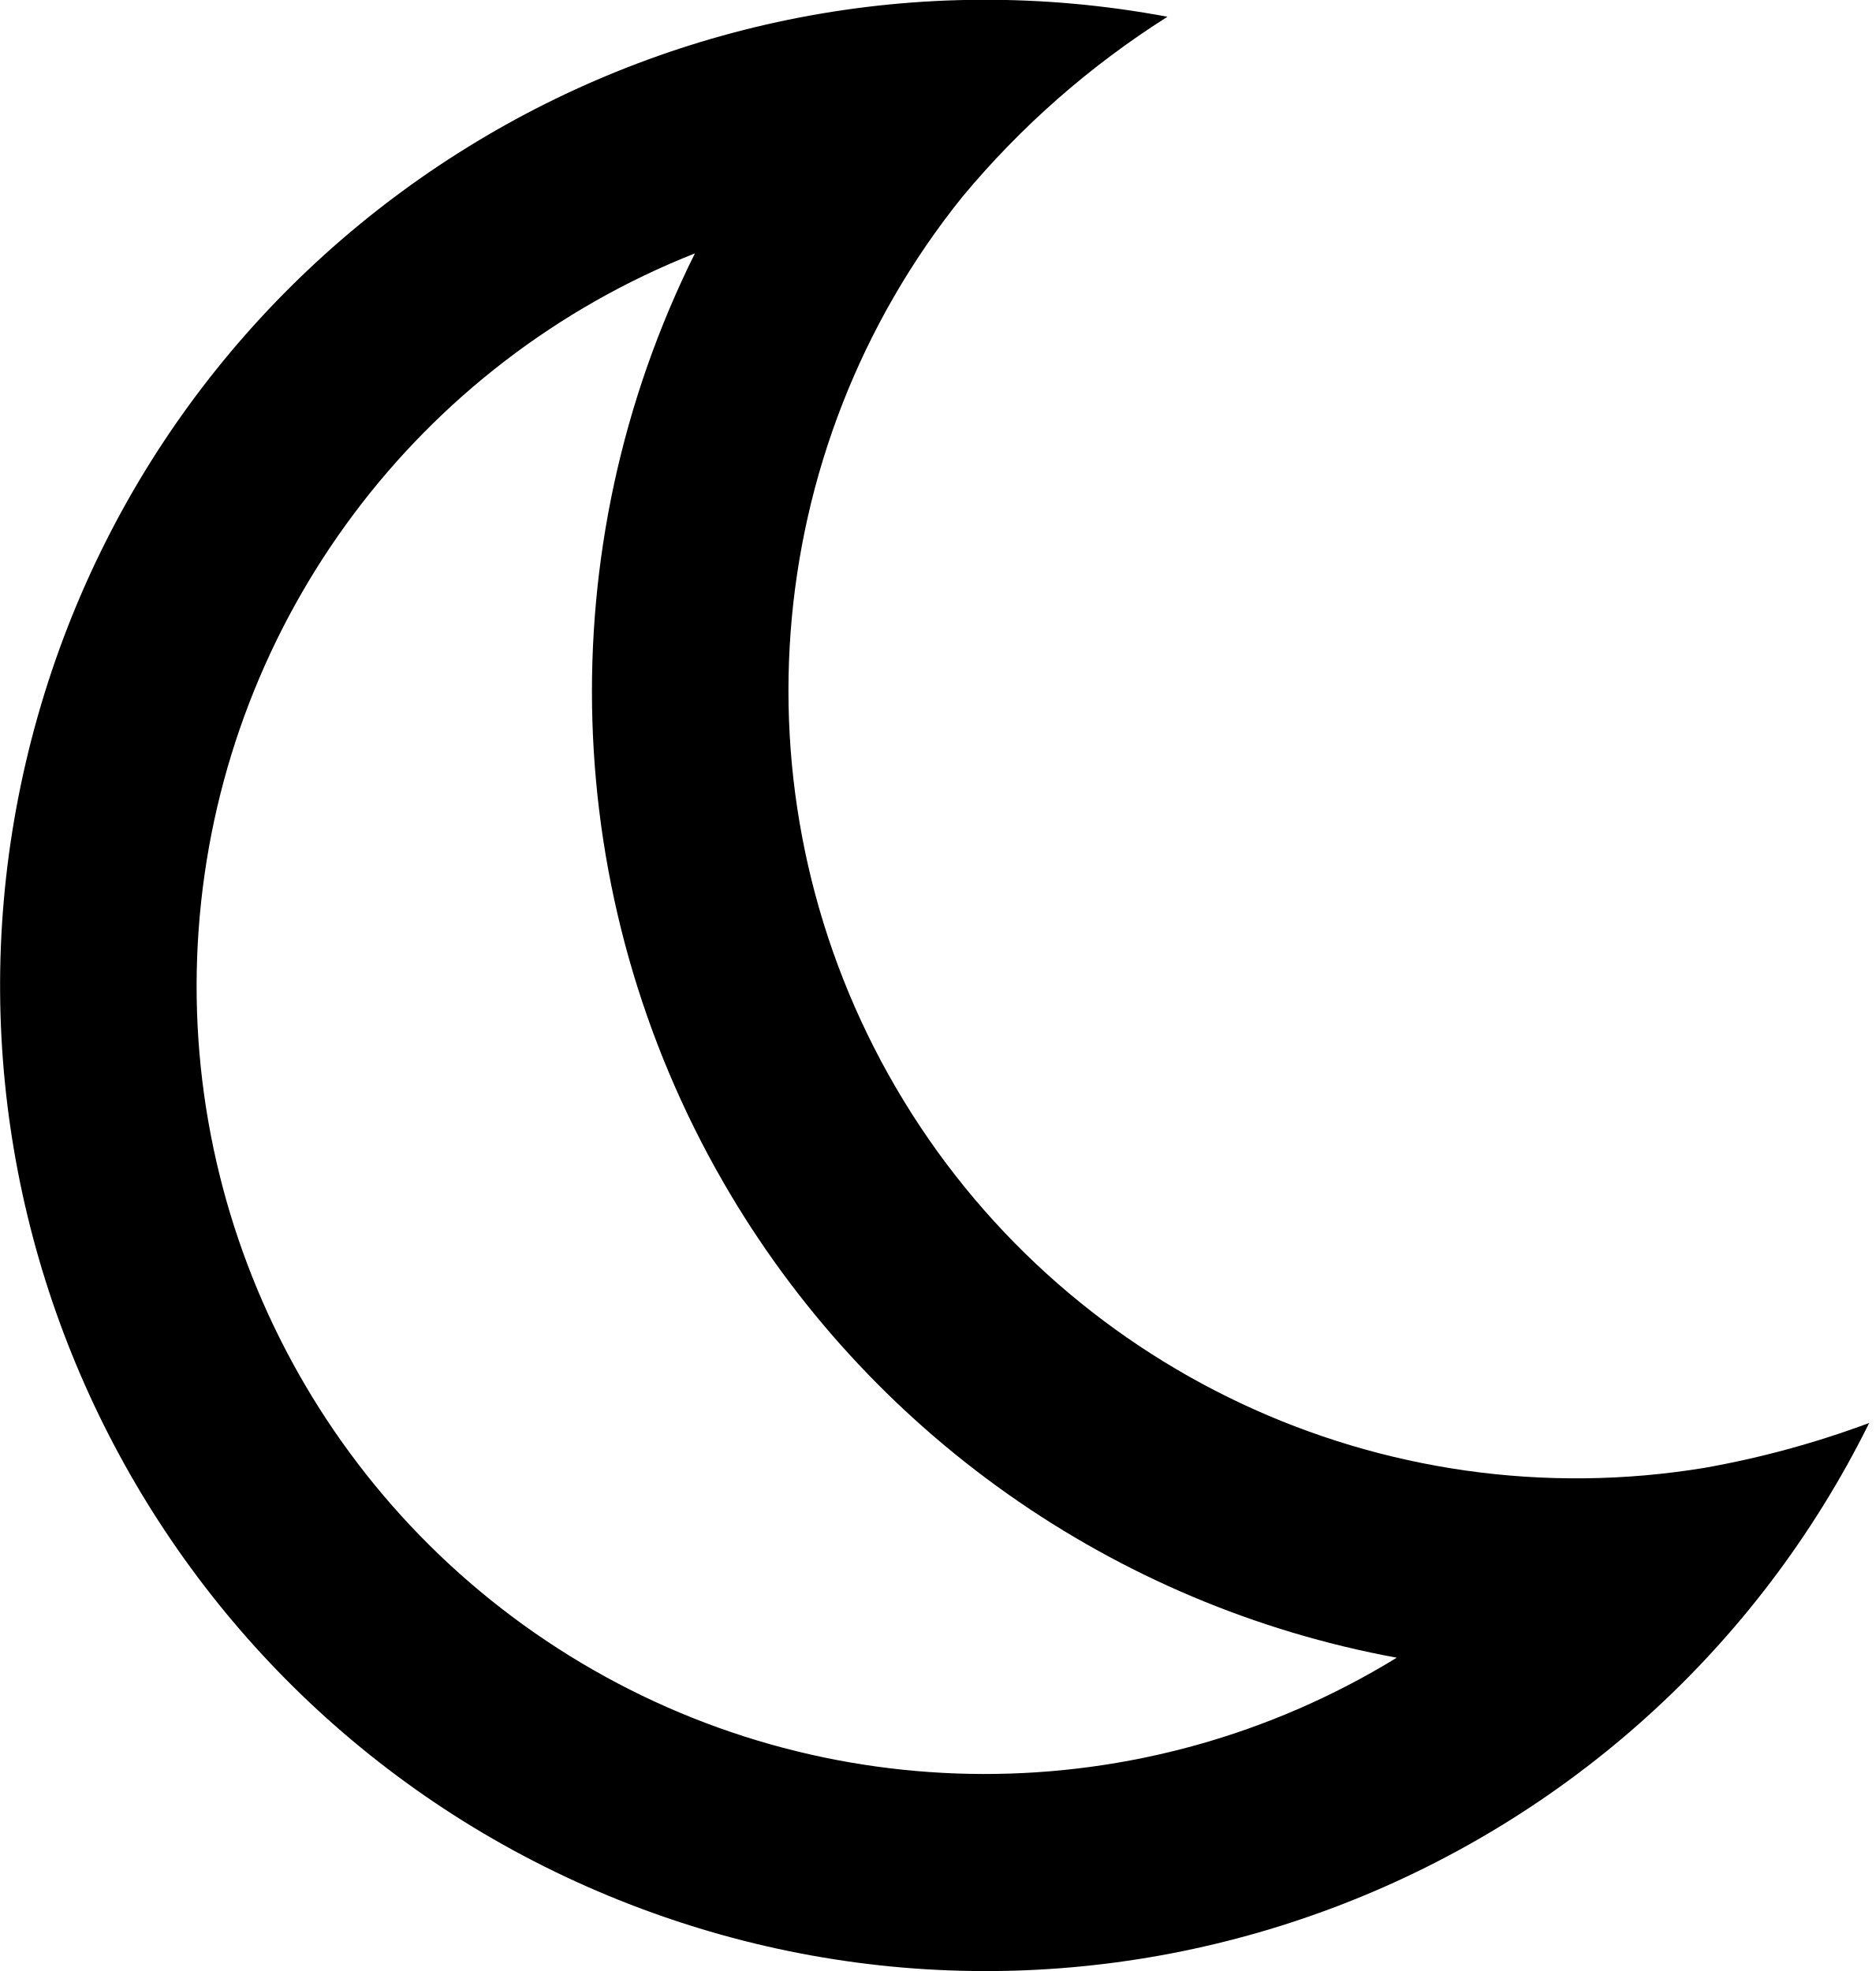
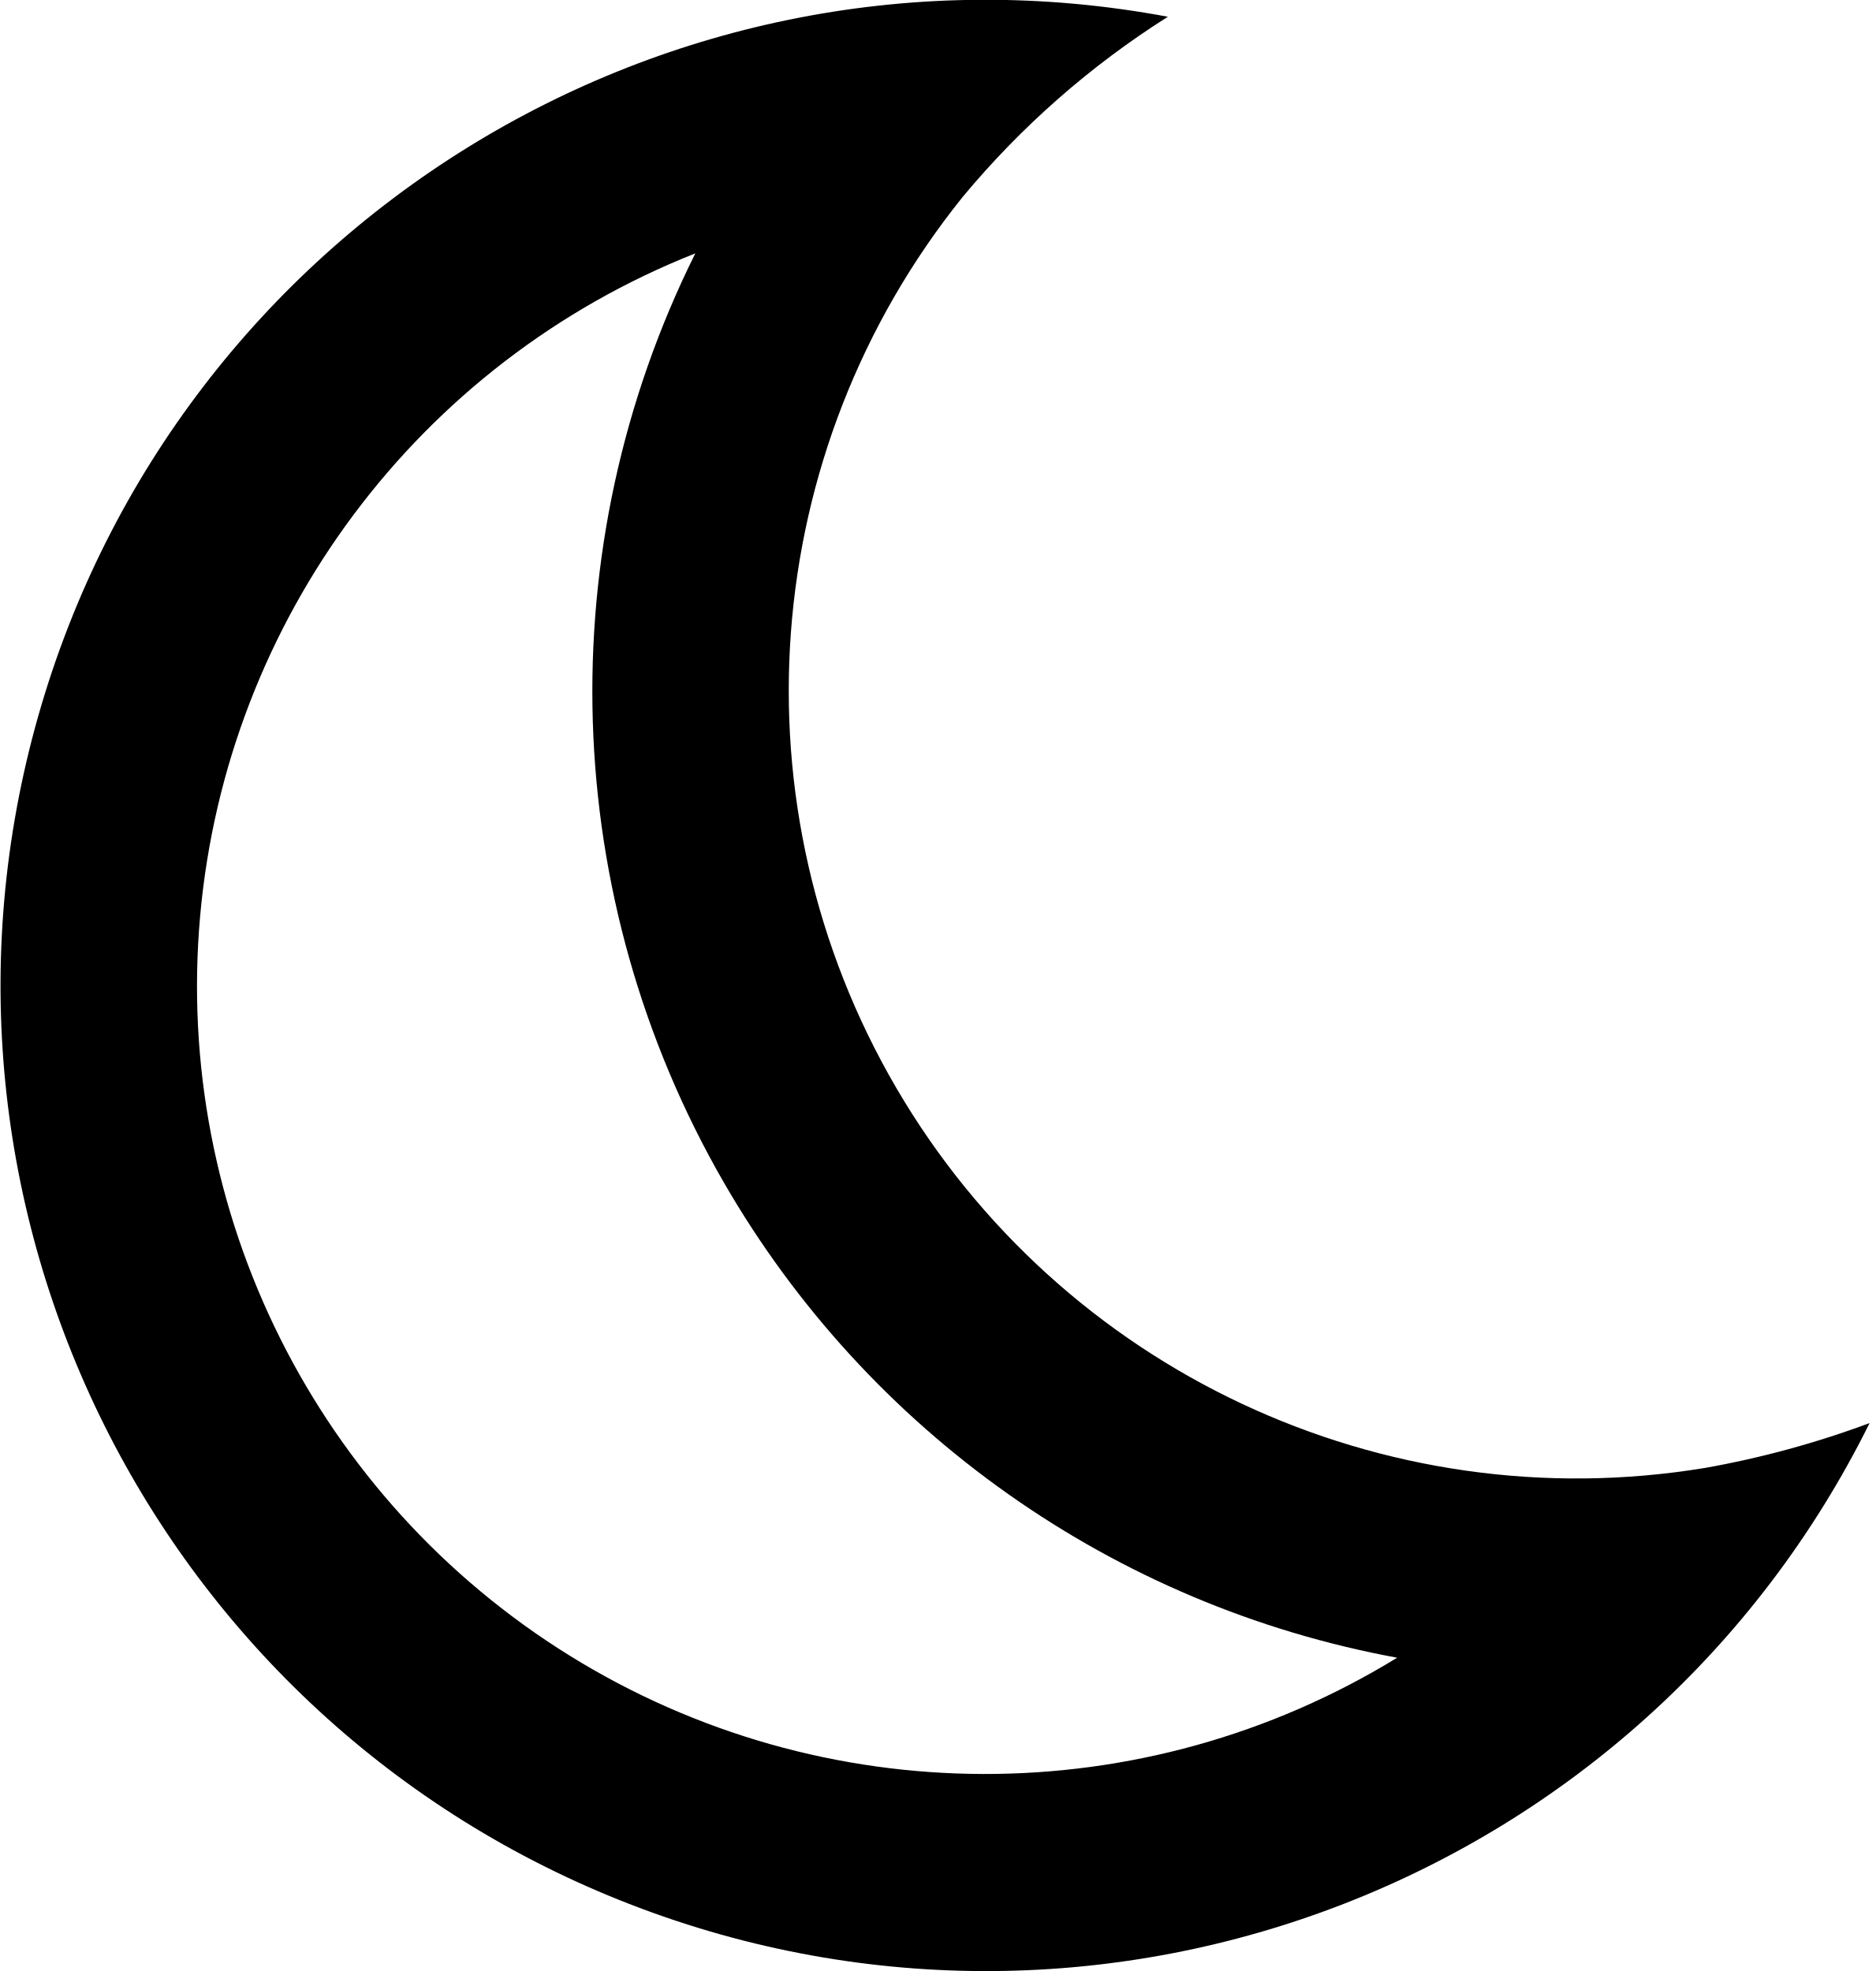
<svg xmlns="http://www.w3.org/2000/svg" width="19.031" height="20" viewBox="0 0 19.031 20">
  <defs>
    <style>
      .cls-1 {
        fill-rule: evenodd;
      }
    </style>
  </defs>
-   <path id="moon" class="cls-1" d="M13.844,2.17a10,10,0,1,0,7.119,14.269,9.572,9.572,0,0,1-1.668.455A7.994,7.994,0,0,1,11.761,4,8.863,8.863,0,0,1,13.844,2.17ZM9.34,14a9.976,9.976,0,0,1-.29-9.429,7.995,7.995,0,1,0,7.12,14.25A9.967,9.967,0,0,1,9.34,14Z" transform="translate(-2 -2)" />
+   <path id="moon" class="cls-1" d="M14.848,2.17a10,10,0,1,0,7.119,14.27,9.584,9.584,0,0,1-1.668.455A7.994,7.994,0,0,1,12.765,4,8.865,8.865,0,0,1,14.848,2.17ZM10.344,14a9.976,9.976,0,0,1-.29-9.429,7.995,7.995,0,1,0,7.12,14.25A9.967,9.967,0,0,1,10.344,14Z" transform="translate(-3 -2)" />
</svg>
